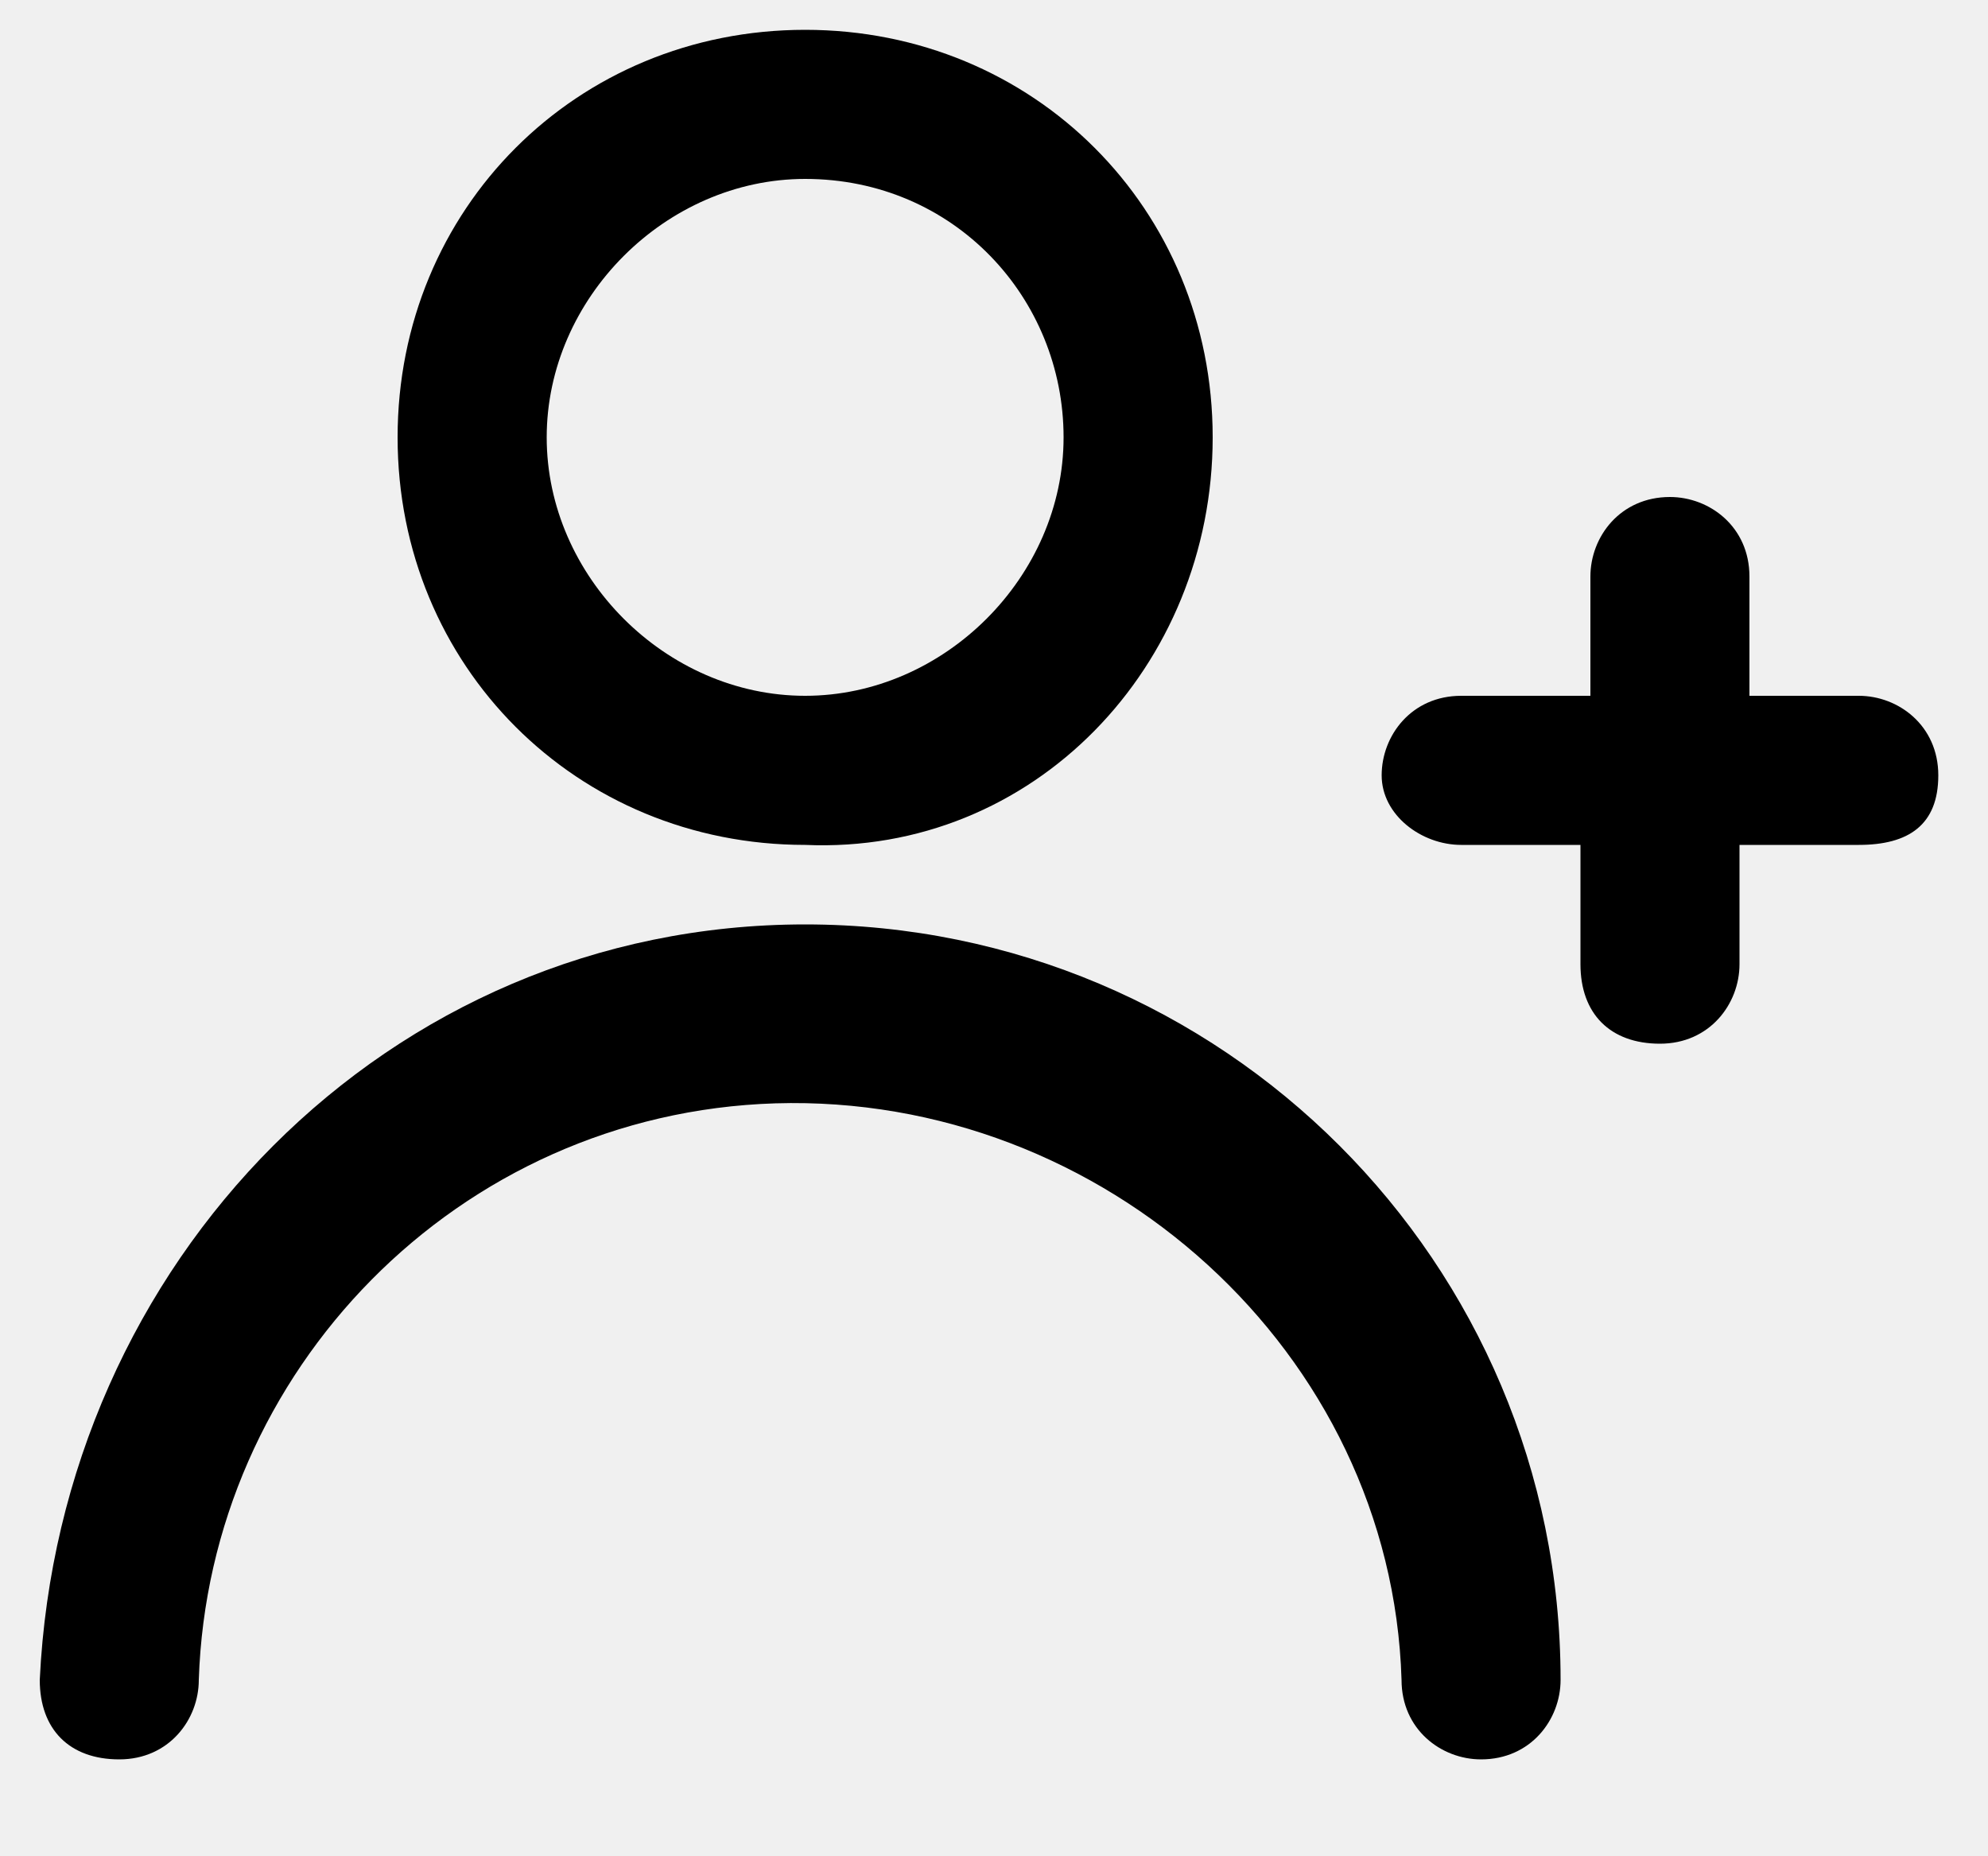
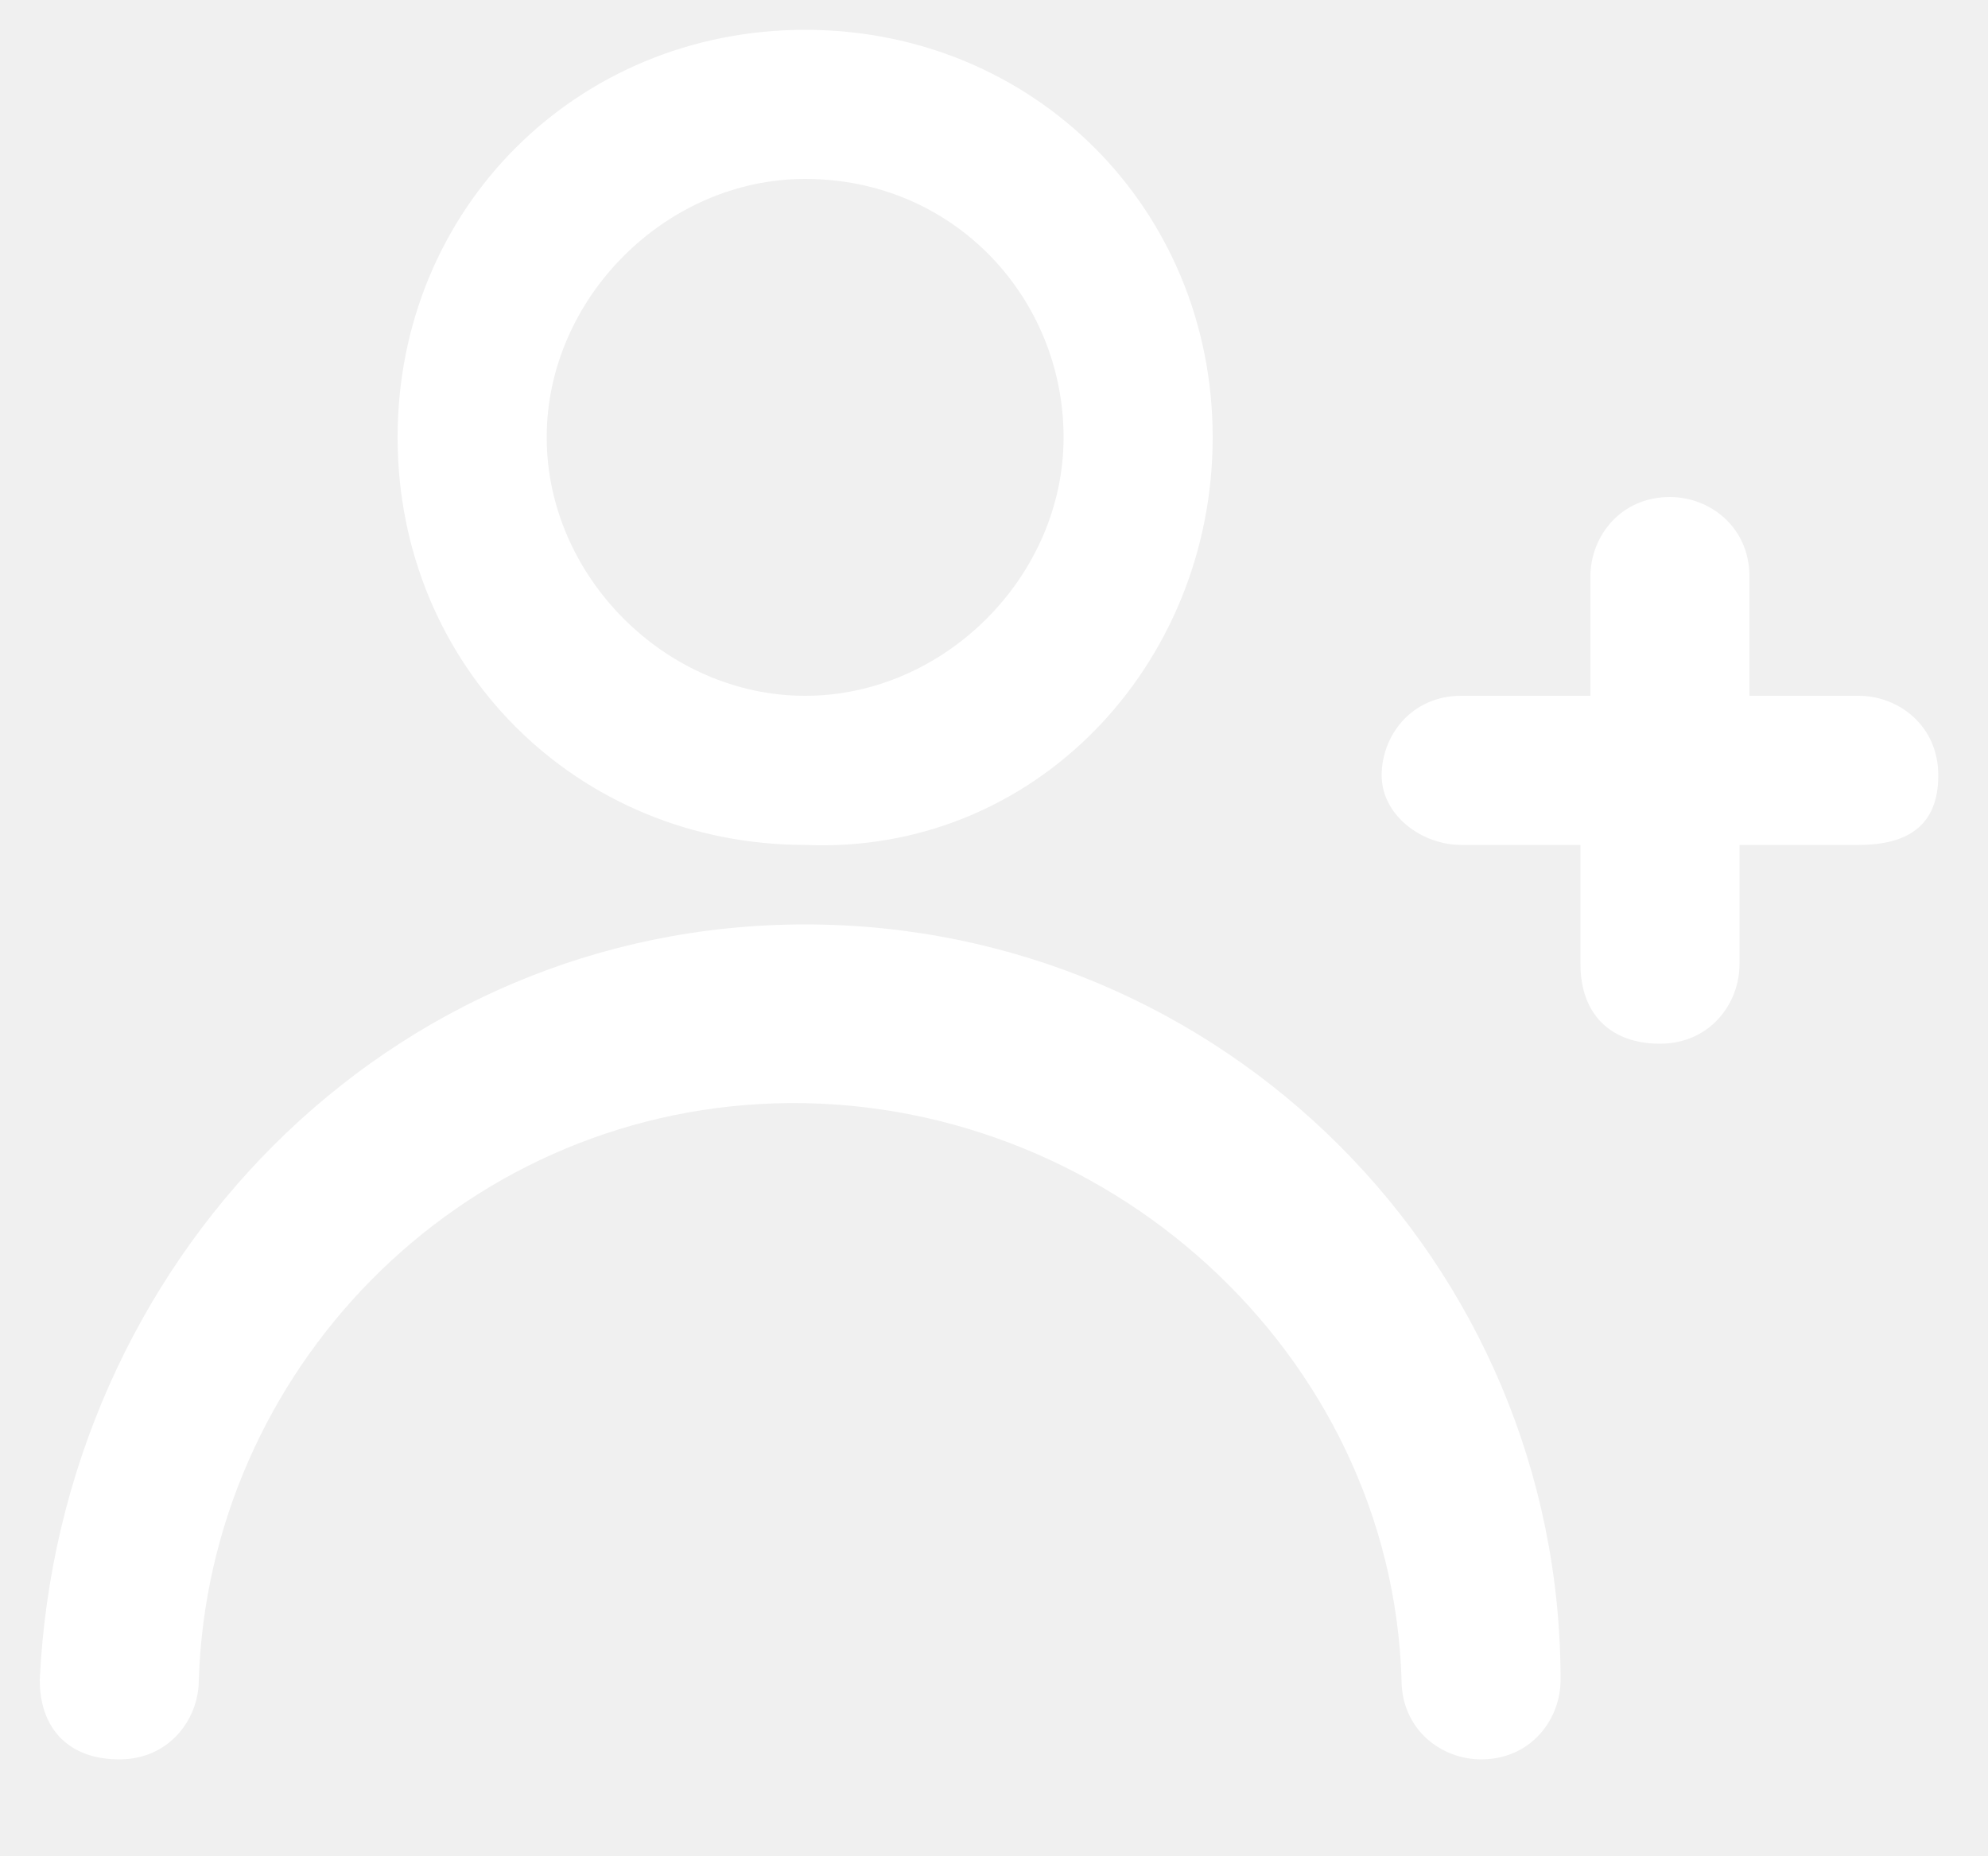
<svg xmlns="http://www.w3.org/2000/svg" width="15" height="14" viewBox="0 0 15 14" fill="none">
-   <path fill-rule="evenodd" clip-rule="evenodd" d="M3 3.3C3 5.025 4.35 6.375 6.075 6.375C7.8 6.45 9.15 5.025 9.15 3.3C9.15 1.575 7.8 0.225 6.075 0.225C4.35 0.225 3 1.575 3 3.3ZM4.125 3.3C4.125 2.25 5.025 1.35 6.075 1.35C7.2 1.35 8.025 2.25 8.025 3.3C8.025 4.35 7.125 5.25 6.075 5.25C5.025 5.25 4.125 4.35 4.125 3.3Z" fill="black" />
-   <path d="M6.075 6.975C9.225 6.975 11.775 9.525 11.775 12.675C11.775 12.975 11.55 13.275 11.175 13.275C10.875 13.275 10.575 13.05 10.575 12.675C10.5 10.2 8.325 8.25 5.85 8.325C3.45 8.4 1.575 10.35 1.5 12.675C1.5 12.975 1.275 13.275 0.9 13.275C0.525 13.275 0.3 13.05 0.3 12.675C0.45 9.525 2.925 6.975 6.075 6.975Z" fill="black" />
-   <path d="M11.025 6.375C10.725 6.375 10.425 6.15 10.425 5.85C10.425 5.55 10.65 5.25 11.025 5.25H12V4.35C12 4.05 12.225 3.75 12.6 3.75C12.9 3.75 13.2 3.975 13.2 4.35V5.25H14.025C14.325 5.25 14.625 5.475 14.625 5.85C14.625 6.225 14.4 6.375 14.025 6.375H13.125V7.275C13.125 7.575 12.9 7.875 12.525 7.875C12.15 7.875 11.925 7.65 11.925 7.275V6.375H11.025Z" fill="black" />
+   <path fill-rule="evenodd" clip-rule="evenodd" d="M3 3.3C3 5.025 4.35 6.375 6.075 6.375C7.8 6.45 9.15 5.025 9.15 3.3C9.15 1.575 7.8 0.225 6.075 0.225C4.35 0.225 3 1.575 3 3.3ZM4.125 3.3C4.125 2.25 5.025 1.35 6.075 1.35C7.2 1.35 8.025 2.25 8.025 3.3C8.025 4.35 7.125 5.25 6.075 5.25C5.025 5.25 4.125 4.35 4.125 3.3Z" fill="white" />
+   <path d="M6.075 6.975C9.225 6.975 11.775 9.525 11.775 12.675C11.775 12.975 11.55 13.275 11.175 13.275C10.875 13.275 10.575 13.05 10.575 12.675C10.5 10.2 8.325 8.25 5.85 8.325C3.45 8.4 1.575 10.35 1.5 12.675C1.5 12.975 1.275 13.275 0.9 13.275C0.525 13.275 0.3 13.05 0.3 12.675C0.45 9.525 2.925 6.975 6.075 6.975Z" fill="white" />
+   <path d="M11.025 6.375C10.725 6.375 10.425 6.15 10.425 5.85C10.425 5.55 10.65 5.25 11.025 5.25H12V4.35C12 4.05 12.225 3.75 12.6 3.75C12.9 3.75 13.2 3.975 13.2 4.35V5.25H14.025C14.325 5.25 14.625 5.475 14.625 5.85C14.625 6.225 14.4 6.375 14.025 6.375H13.125V7.275C13.125 7.575 12.9 7.875 12.525 7.875C12.15 7.875 11.925 7.65 11.925 7.275V6.375H11.025Z" fill="white" />
</svg>
